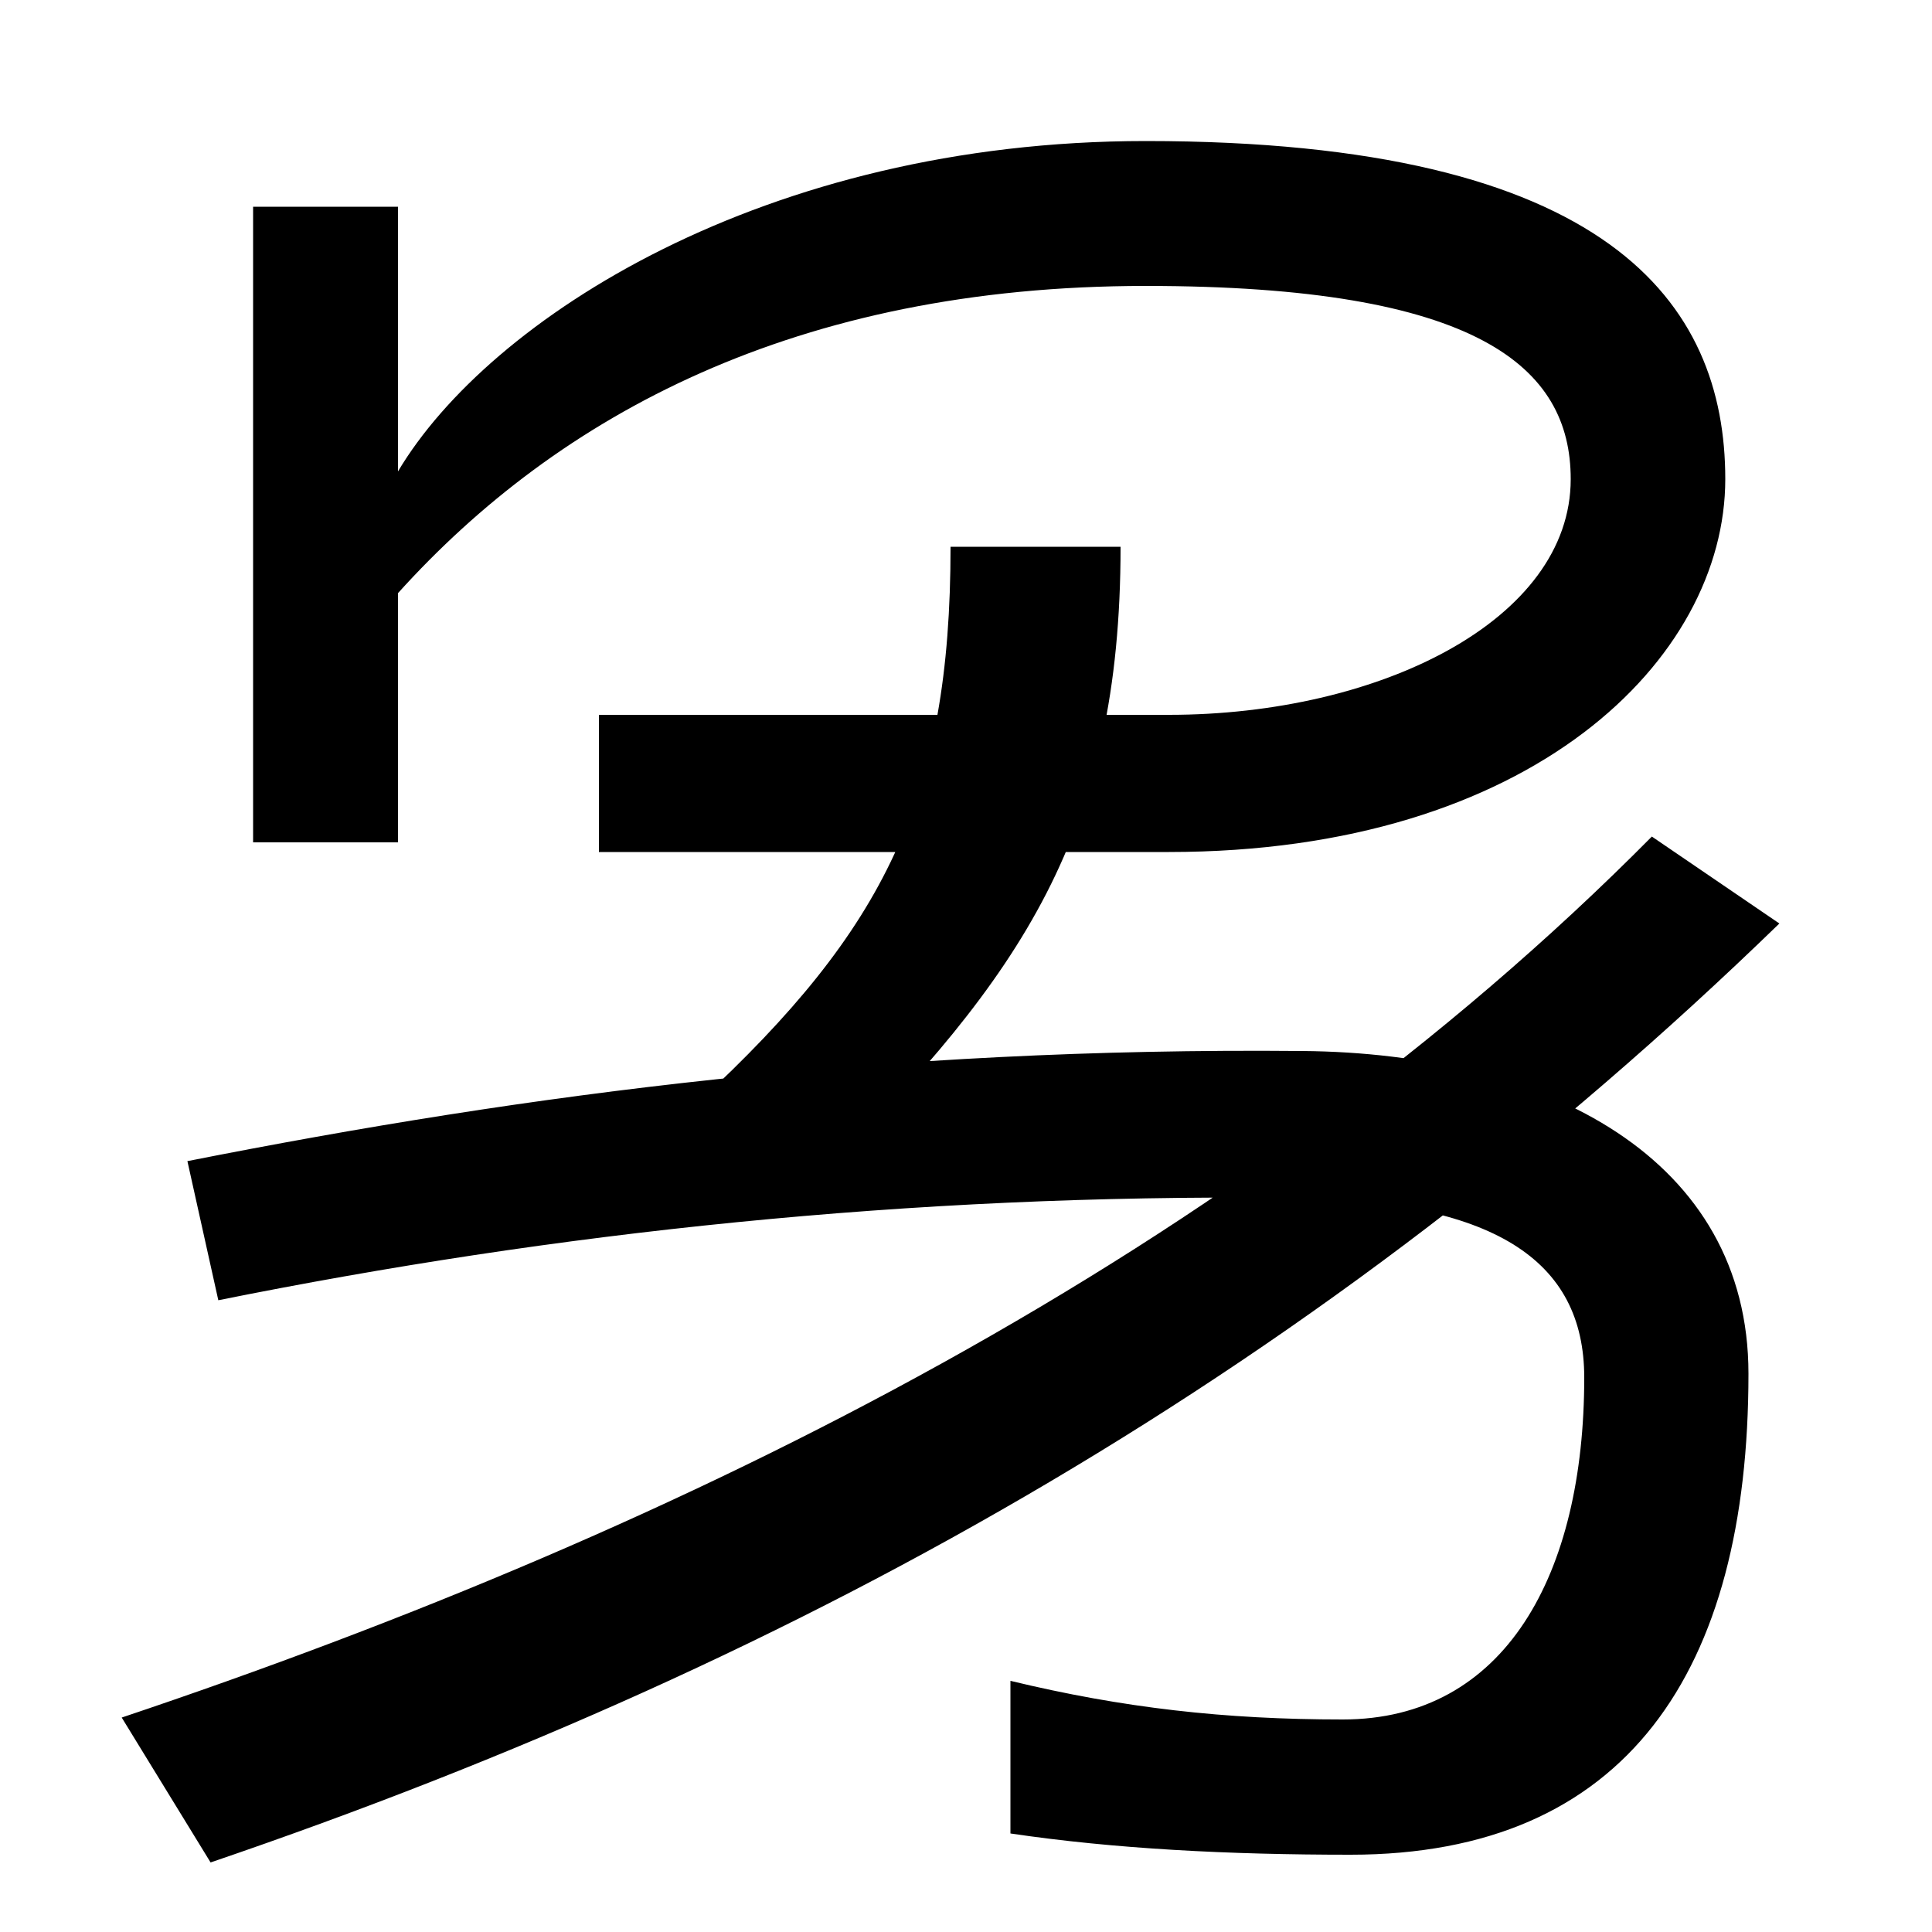
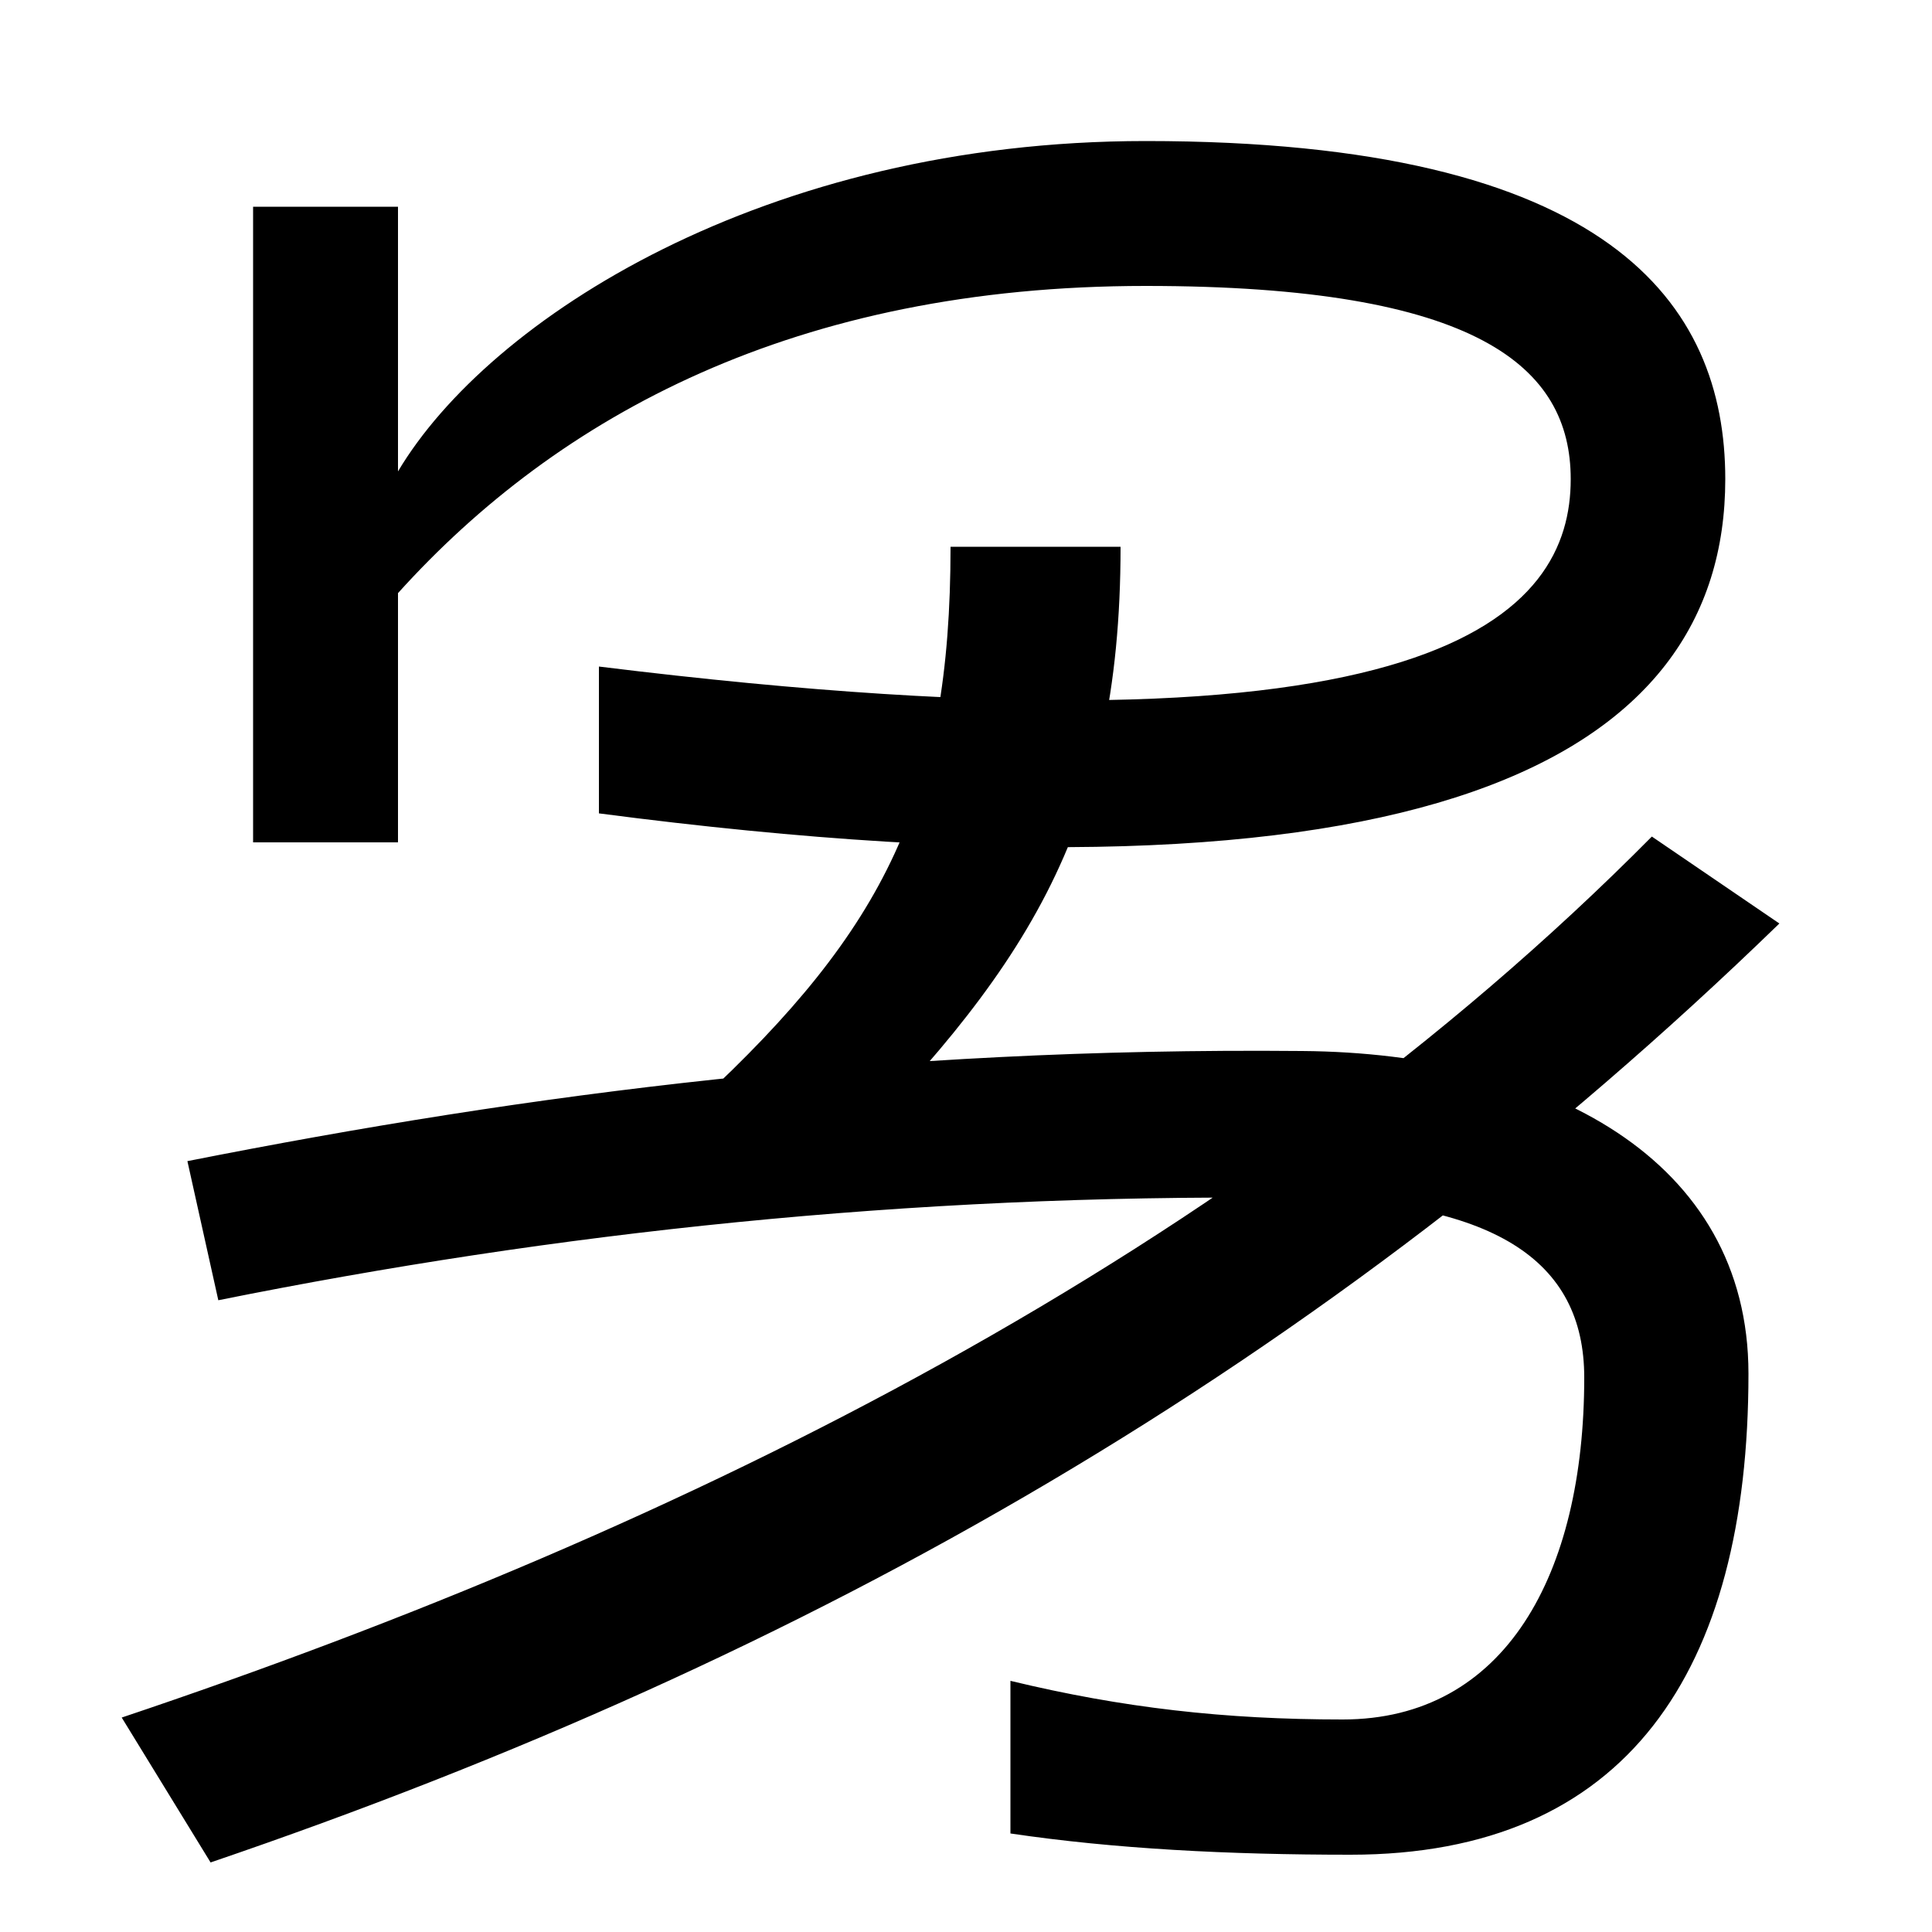
<svg xmlns="http://www.w3.org/2000/svg" width="1000" height="1000">
-   <path d="M109 -84C420 22 685 173 921 402L855 447C641 231 355 89 63 -9ZM699 -80C842 -80 905 15 905 169C905 280 801 335 674 336C458 338 274 314 97 279L113 207C287 242 470 262 666 260C773 259 820 228 820 167C820 65 779 -10 695 -10C634 -10 581 -4 523 10V-69C577 -77 636 -80 699 -80ZM426 272C529 375 580 449 580 597H492C492 467 458 399 362 310ZM310 439H605C793 439 893 539 893 632C893 723 833 807 593 807C396 807 253 715 206 636V773H131V444H206V573C289 665 412 732 593 732C765 732 813 690 813 632C813 559 714 510 605 510H310Z" transform="translate(0, 880) scale(1,-1)" />
+   <path d="M109 -84C420 22 685 173 921 402L855 447C641 231 355 89 63 -9ZM699 -80C842 -80 905 15 905 169C905 280 801 335 674 336C458 338 274 314 97 279L113 207C287 242 470 262 666 260C773 259 820 228 820 167C820 65 779 -10 695 -10C634 -10 581 -4 523 10V-69C577 -77 636 -80 699 -80ZM426 272C529 375 580 449 580 597H492C492 467 458 399 362 310ZM310 459C738 403 893 487 893 632C893 723 833 807 593 807C396 807 253 715 206 636V773H131V444H206V573C289 665 412 732 593 732C765 732 813 690 813 632C813 563 747 481 310 535Z" transform="translate(0, 880) scale(1,-1)" />
</svg>
